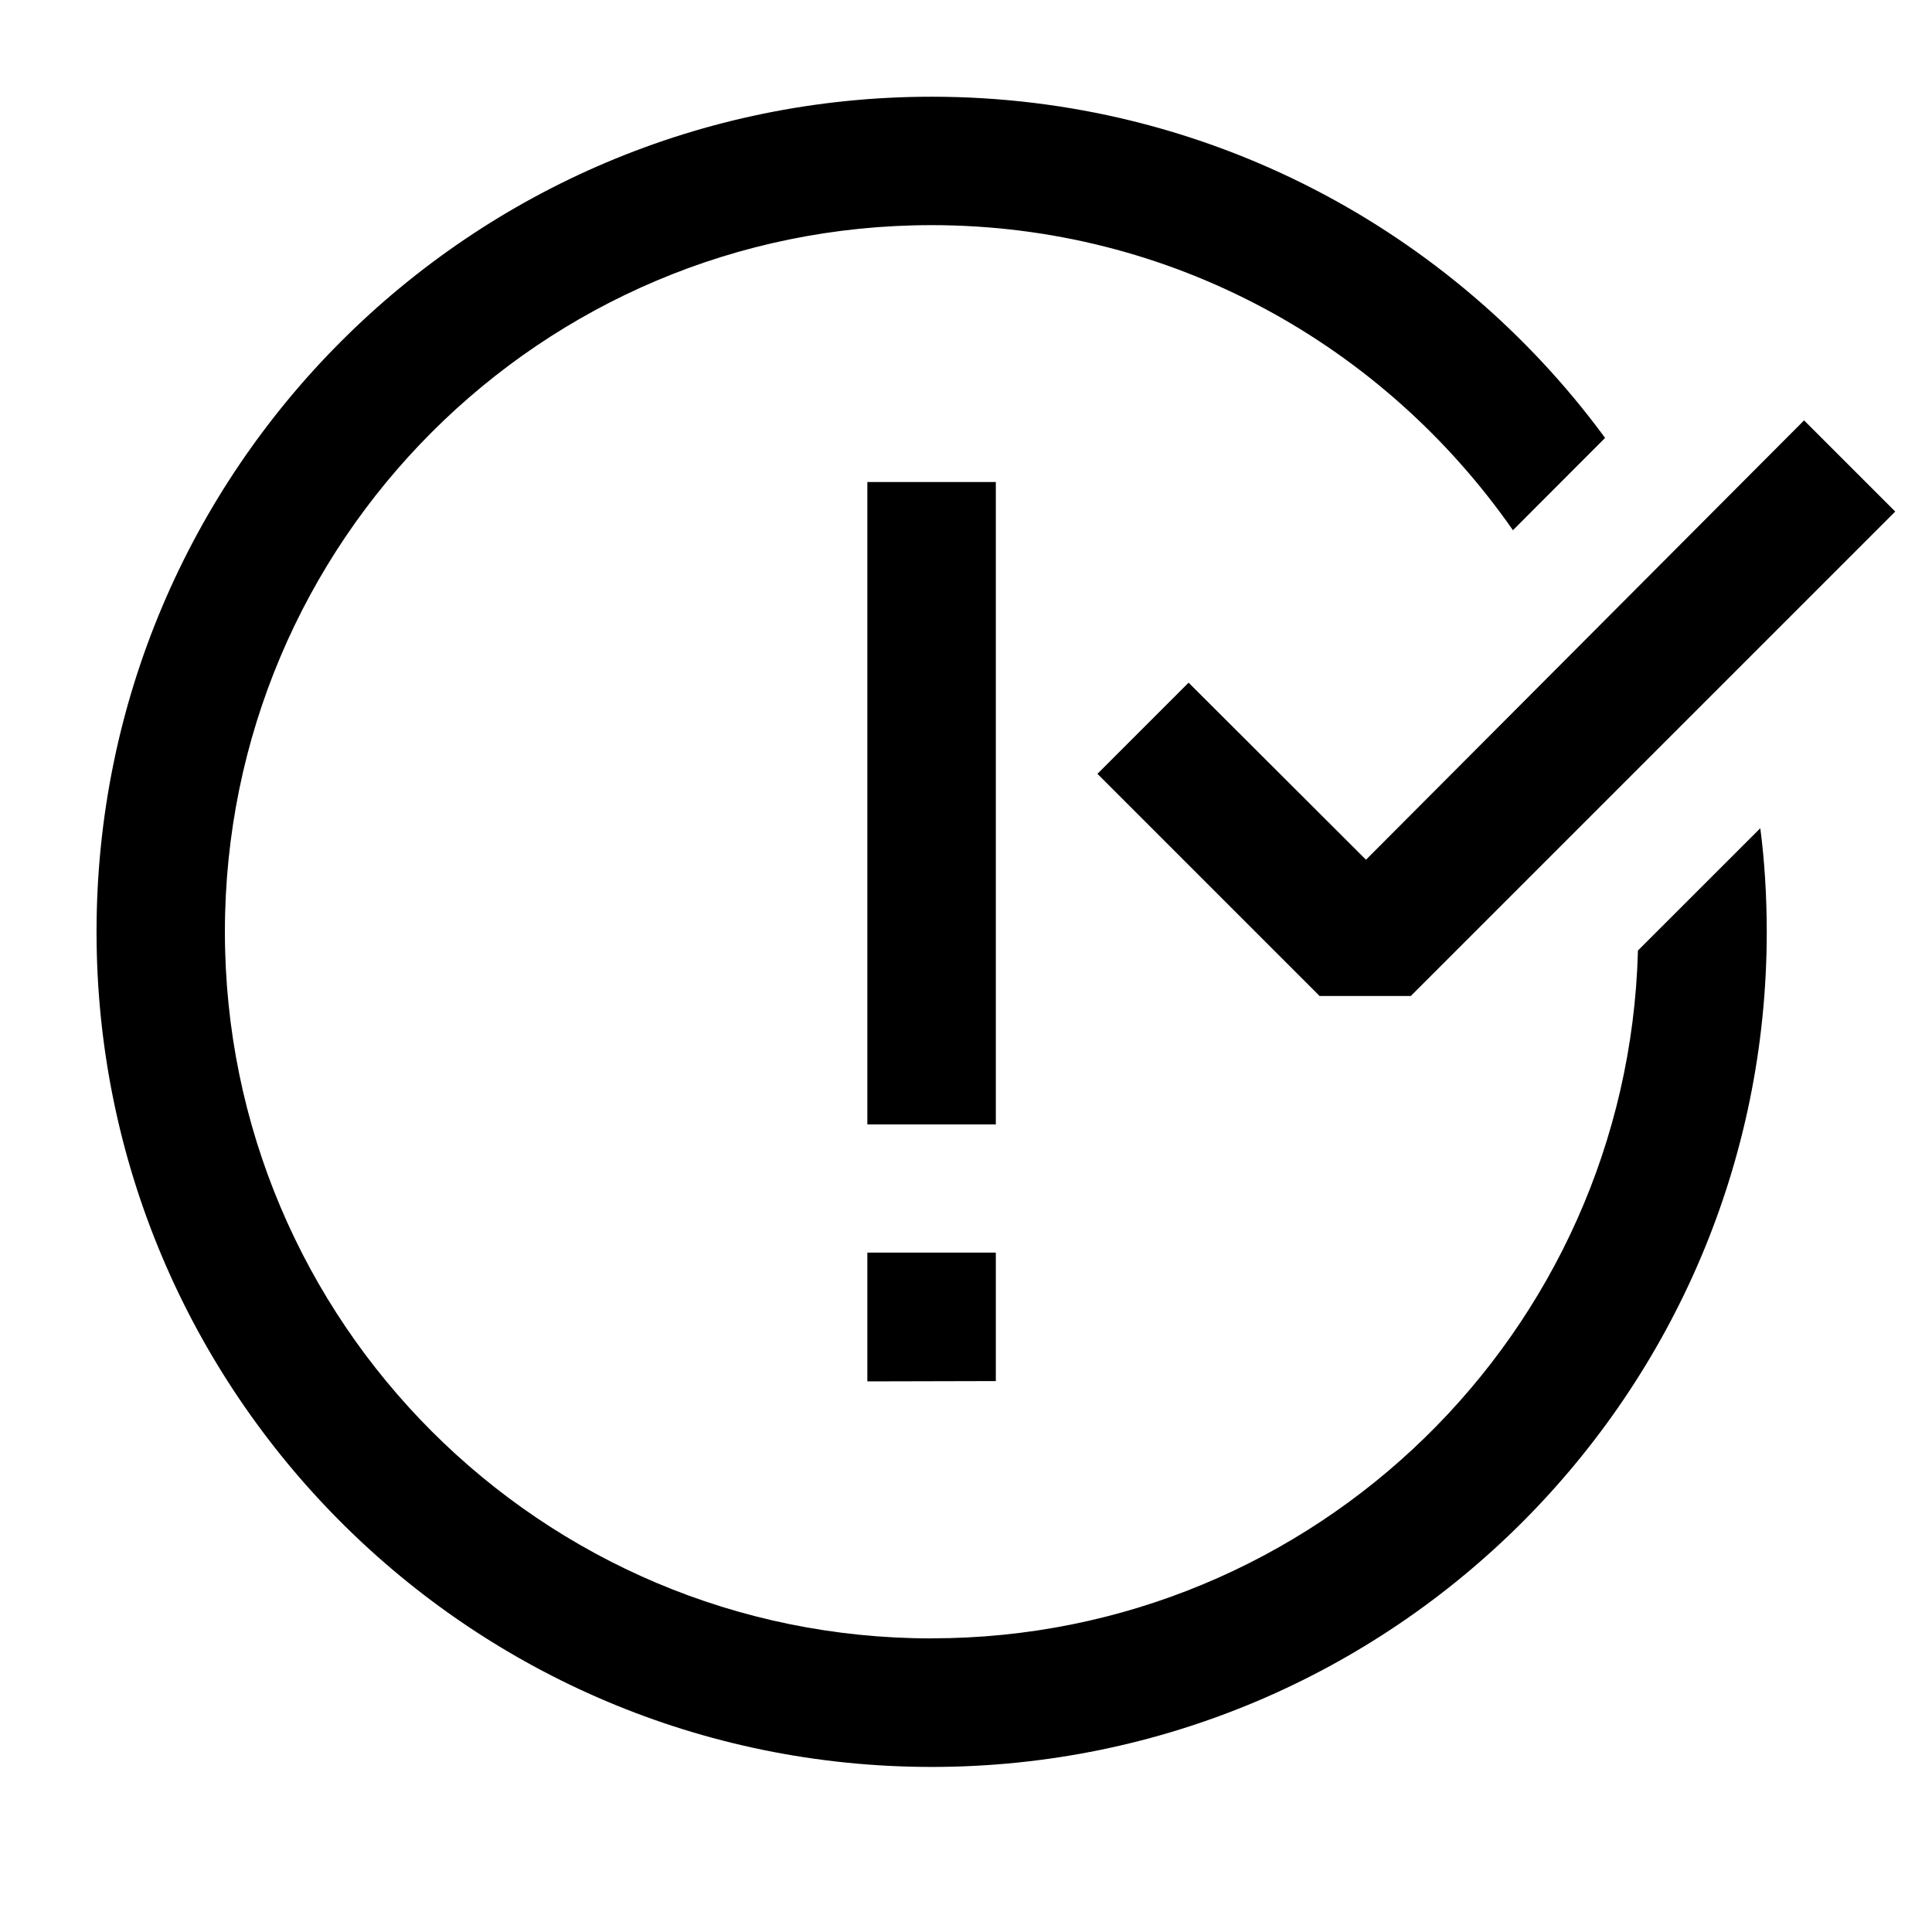
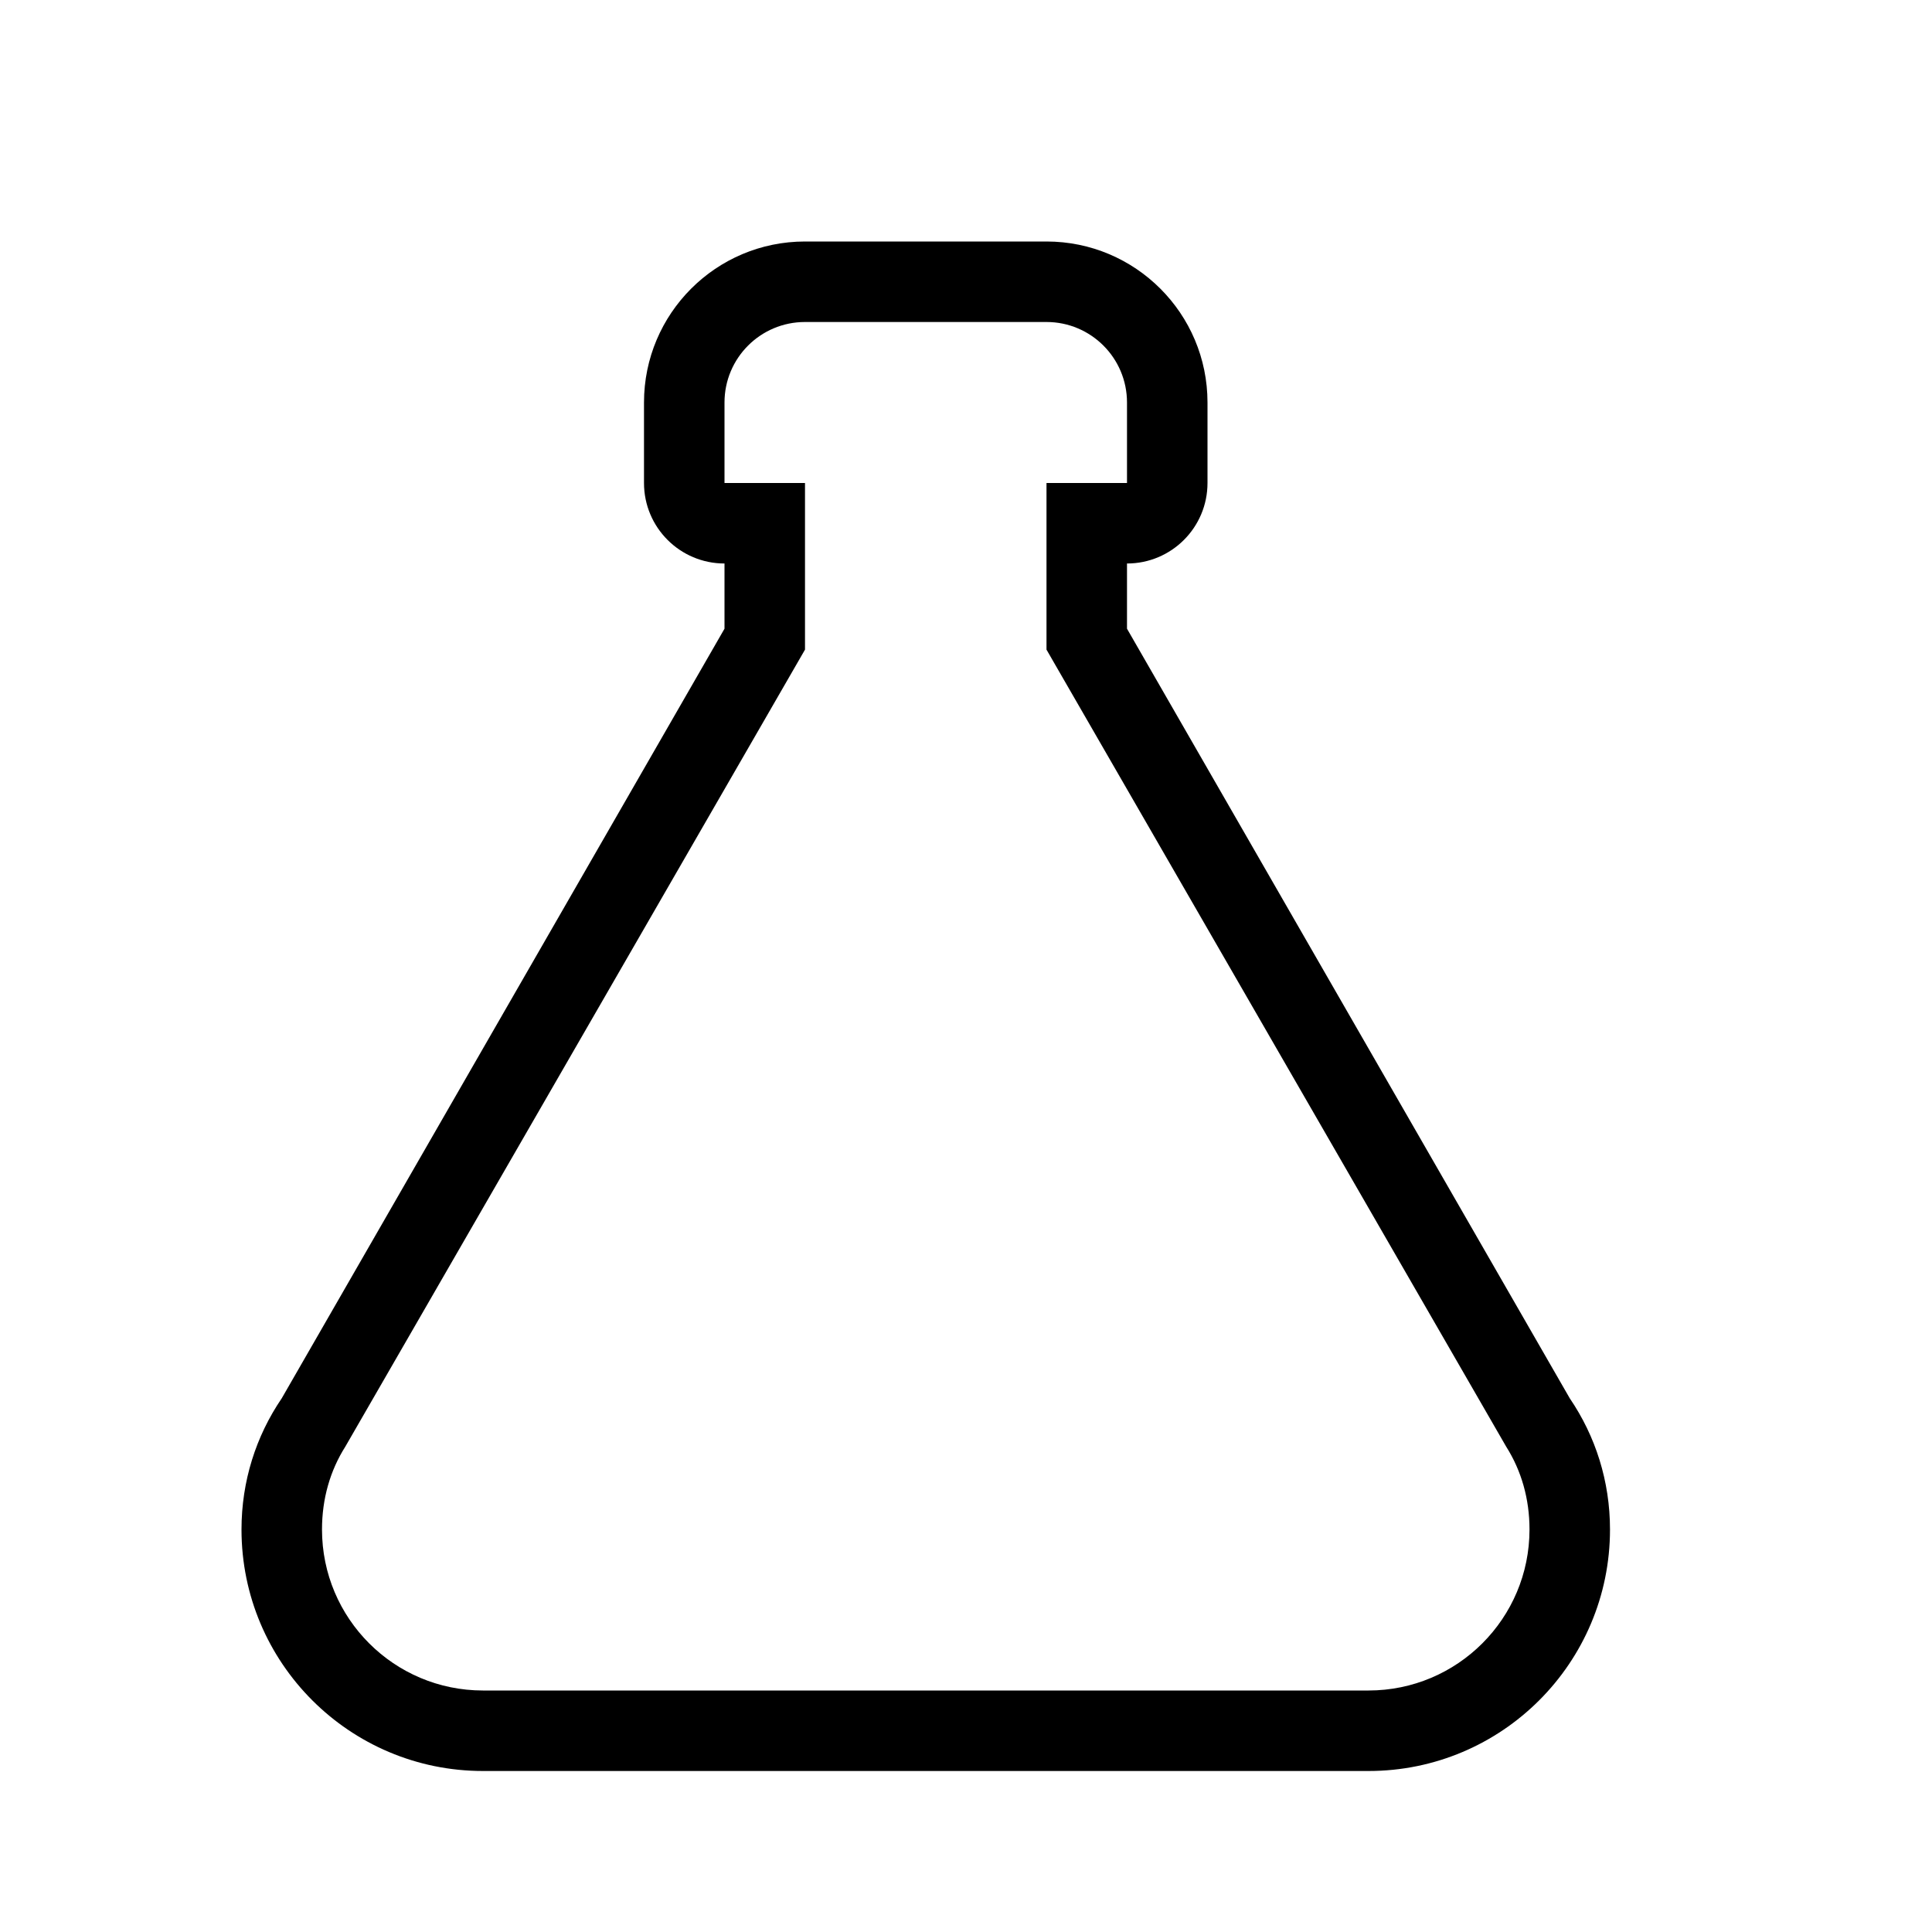
- <svg xmlns="http://www.w3.org/2000/svg" version="1.1" width="32" height="32" viewBox="0 0 32 32">
-   <path d="M15.43 27.136c6.354-0 11.525-5.064 11.699-11.376l0-0.016 2.027-2.026c0.068 0.515 0.107 1.111 0.107 1.716 0 7.639-6.193 13.832-13.832 13.832s-13.832-6.193-13.832-13.832c0-7.639 6.193-13.832 13.832-13.832 4.562 0 8.608 2.208 11.127 5.614l0.027 0.038-1.526 1.528c-2.14-3.069-5.654-5.053-9.63-5.053-6.464 0-11.704 5.24-11.704 11.704s5.24 11.704 11.704 11.704c0 0 0 0 0 0v0zM28.618 11.246l2.773-2.773-1.51-1.51-7.256 7.277-2.938-2.933-1.51 1.51 3.68 3.68h1.51l3.51-3.51zM14.366 14.368v4.256h2.128v-10.64h-2.128zM14.366 22.88v-2.133h2.128v2.128z" />
+ <svg xmlns="http://www.w3.org/2000/svg" width="24" height="24" viewBox="0 0 24 24">
+   <path fill="currentColor" d="M13 6h1V5a1 1 0 0 0-1-1h-3a1 1 0 0 0-1 1v1h1v2.07l-5.71 9.9c-.19.3-.29.65-.29 1.03a2 2 0 0 0 2 2h11a2 2 0 0 0 2-2c0-.38-.1-.73-.29-1.03L13 8.07zM6 22a3 3 0 0 1-3-3c0-.6.18-1.16.5-1.63L9 7.81V7a1 1 0 0 1-1-1V5a2 2 0 0 1 2-2h3a2 2 0 0 1 2 2v1a1 1 0 0 1-1 1v.81l5.5 9.56c.32.47.5 1.03.5 1.63a3 3 0 0 1-3 3z" />
</svg>
